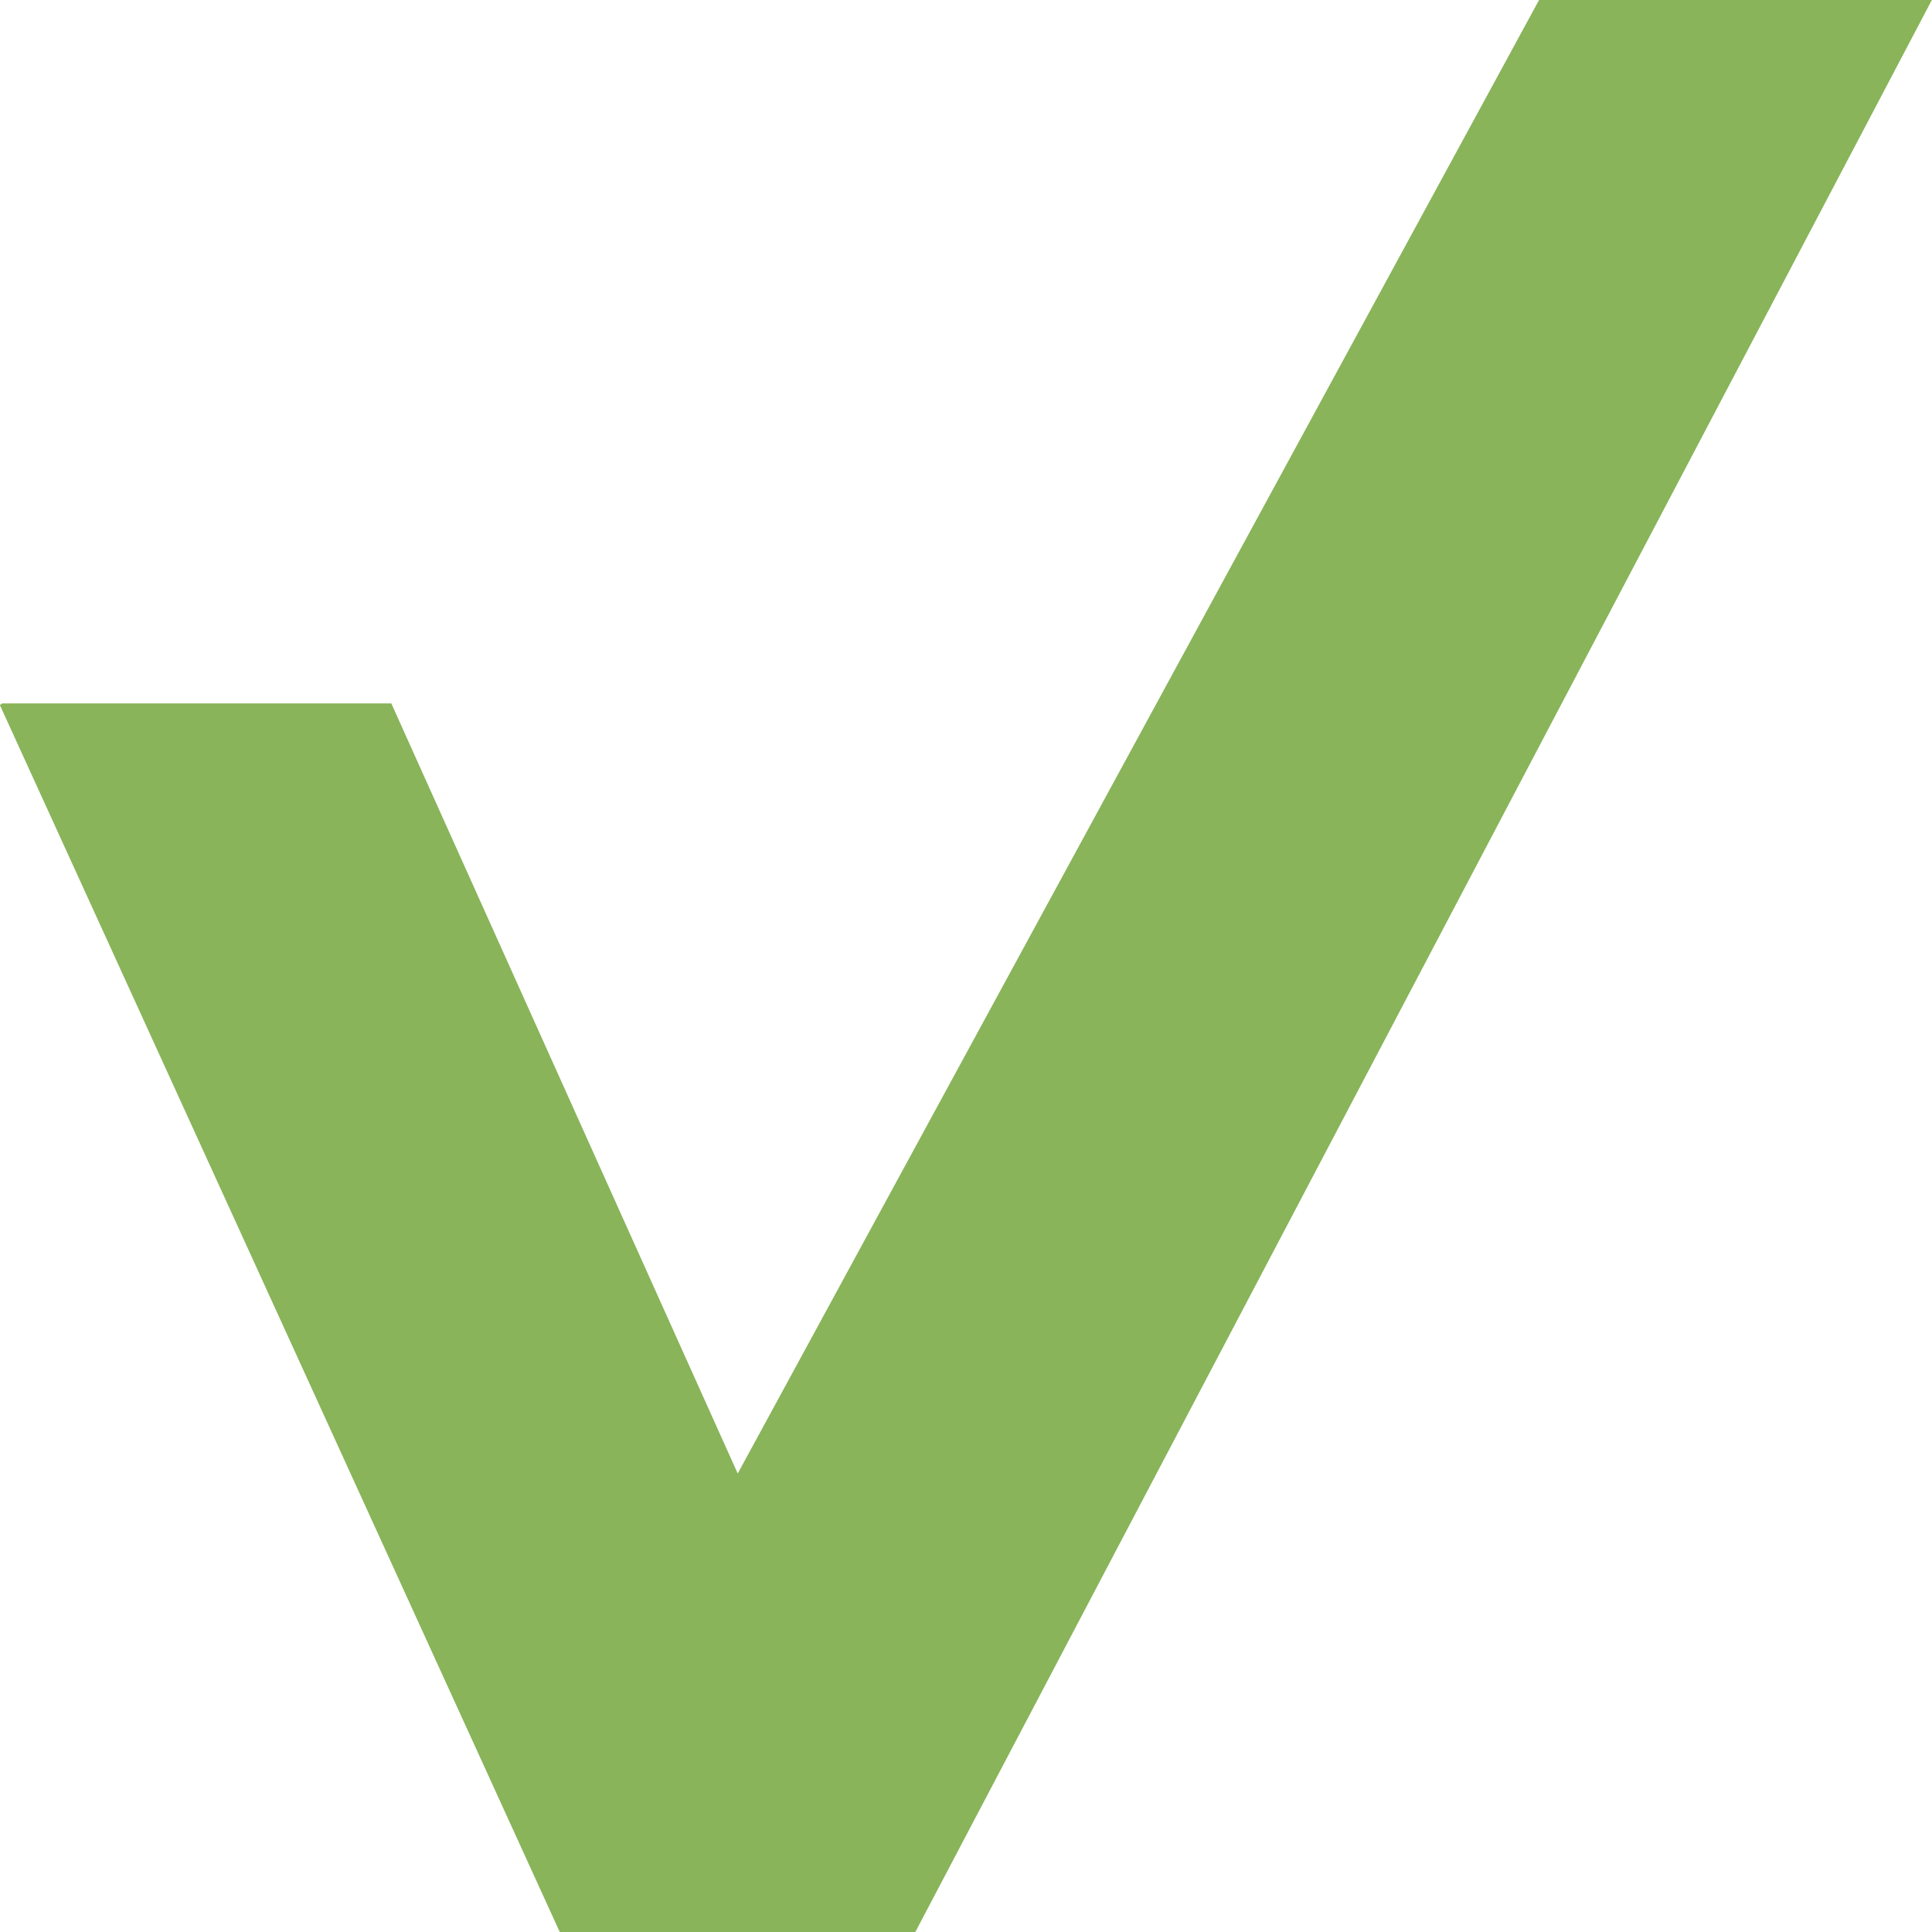
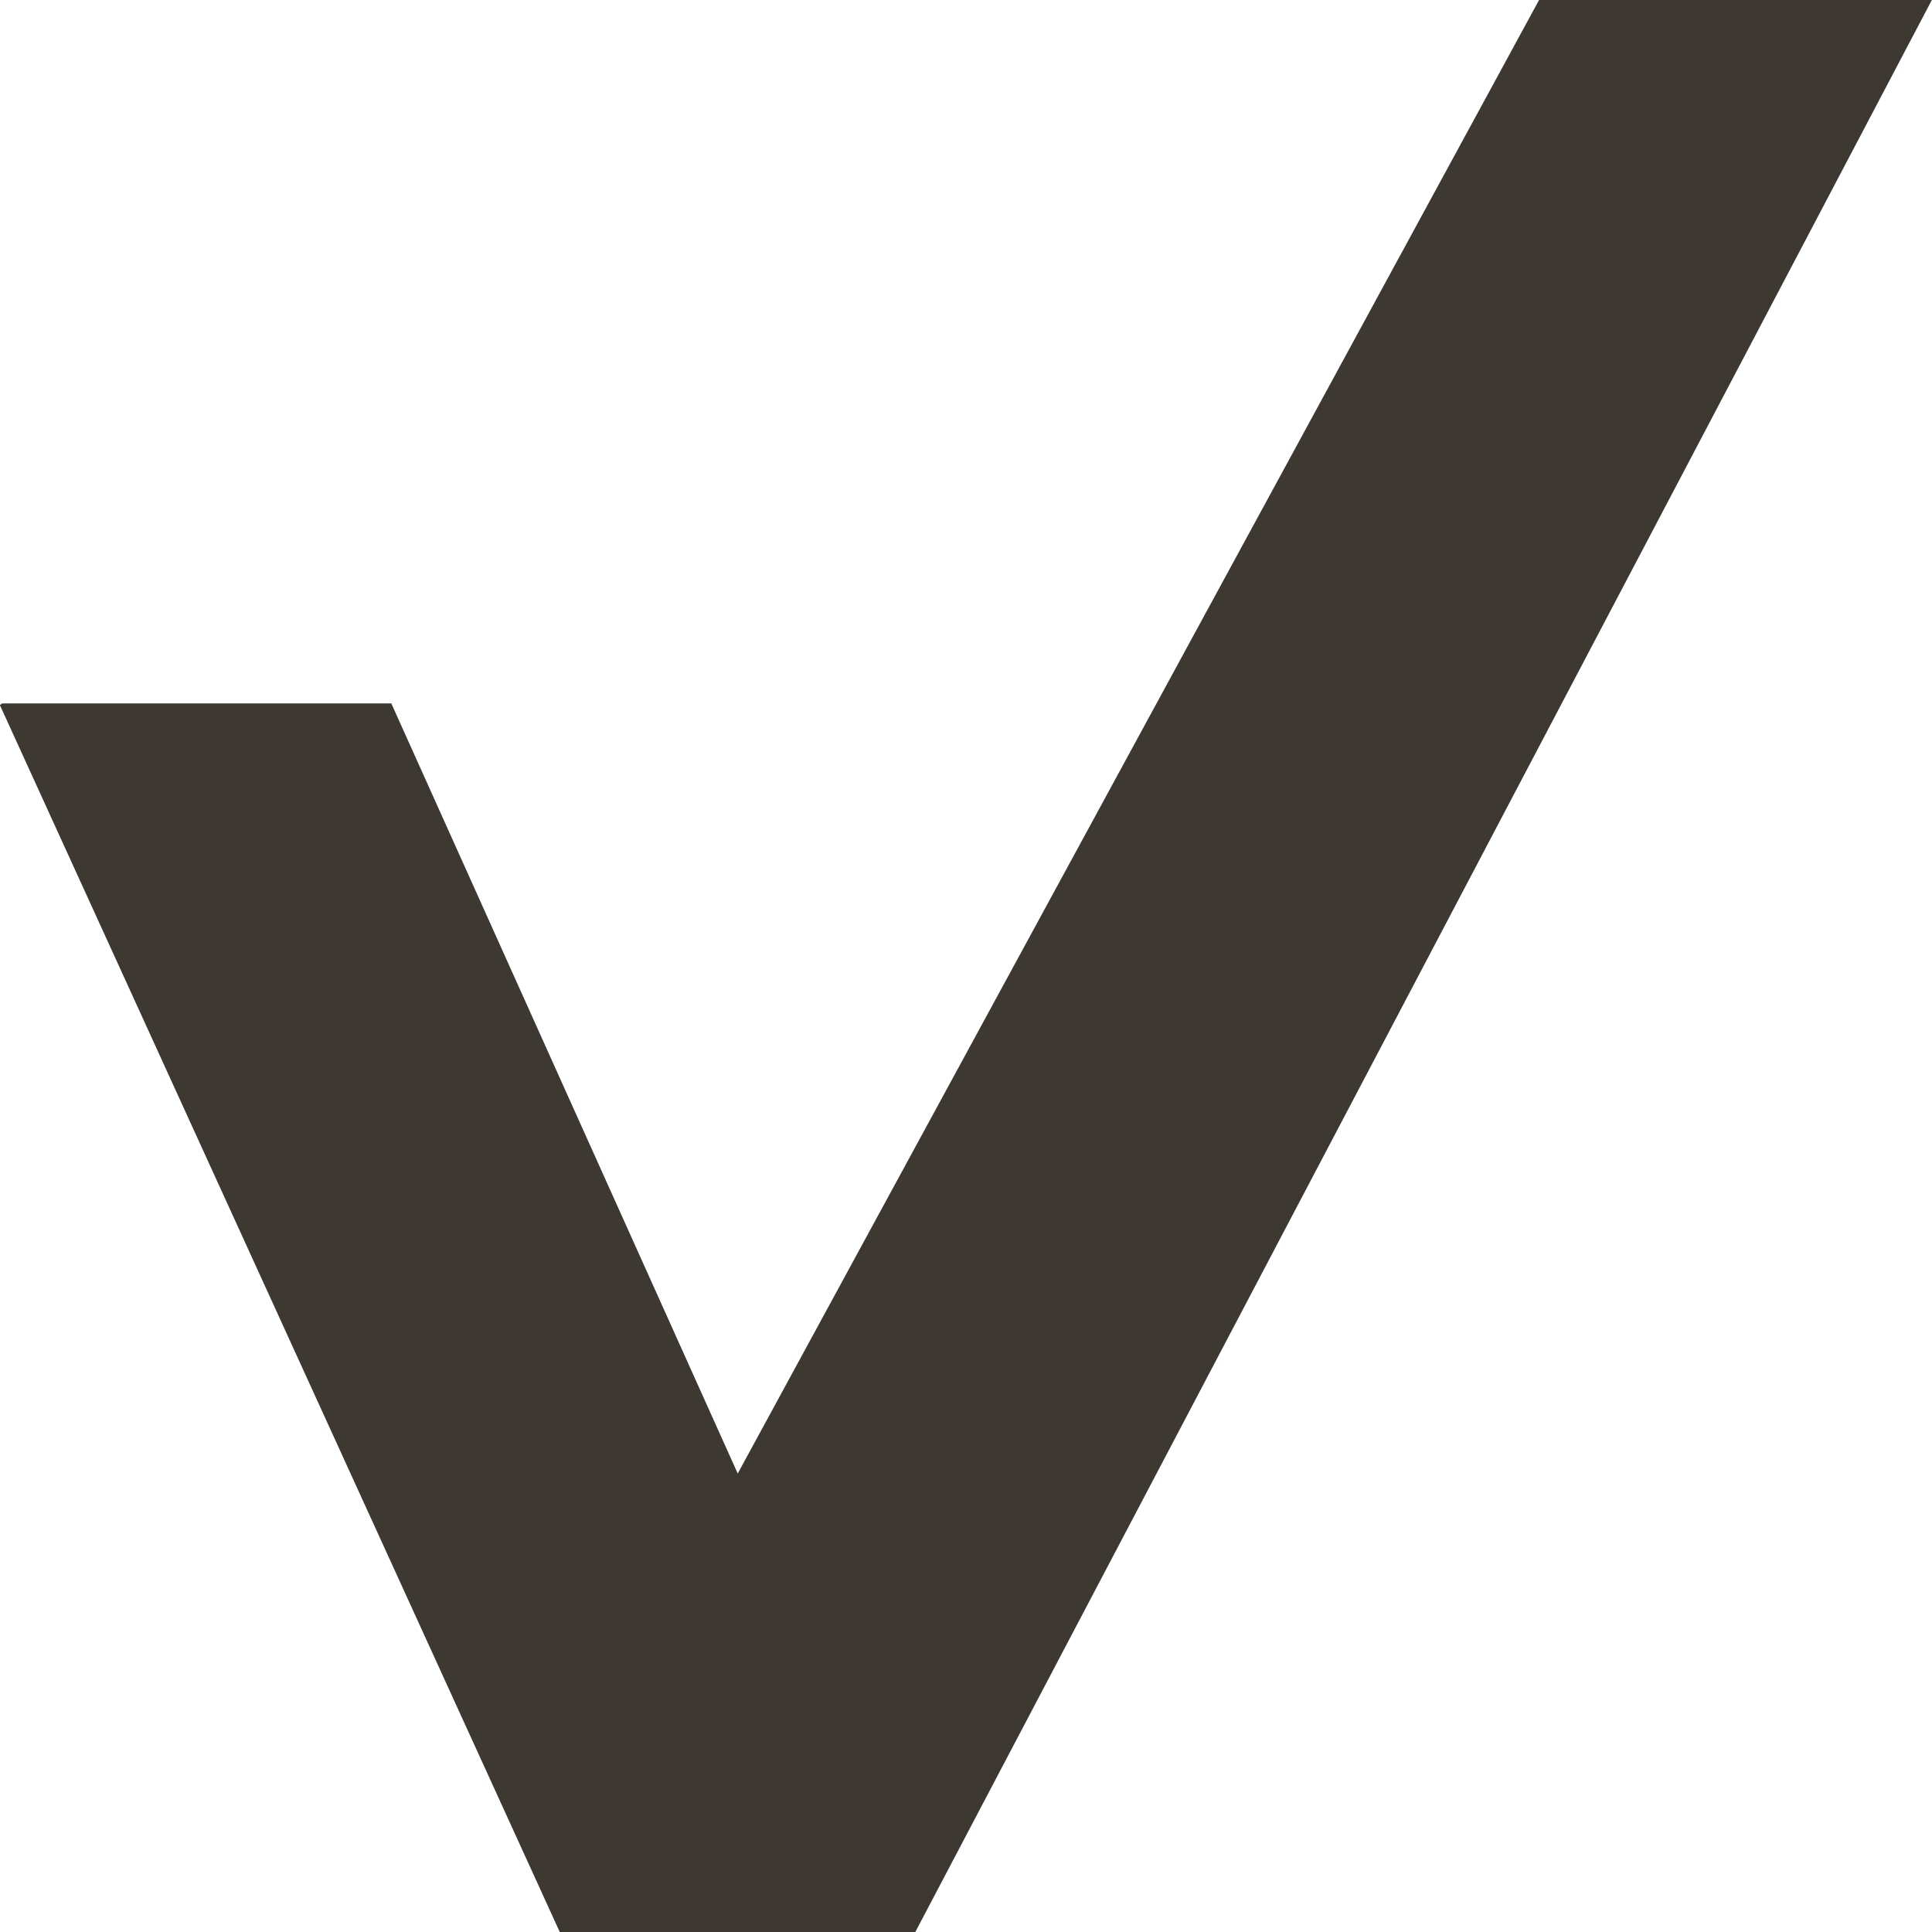
<svg xmlns="http://www.w3.org/2000/svg" version="1.1" id="Layer_1" x="0px" y="0px" width="13px" height="13px" viewBox="0 0 13 13" enable-background="new 0 0 13 13" xml:space="preserve">
-   <polygon fill="#89B45A" points="10.356,0 4.964,9.915 2.633,4.733 0.015,4.733 -0.001,4.744 3.766,12.999 3.765,13 6.159,13   12.999,0 " />
+   <polygon fill="#3e3832" points="10.356,0 4.964,9.915 2.633,4.733 0.015,4.733 -0.001,4.744 3.766,12.999 3.765,13 6.159,13  12.999,0 " />
</svg>
